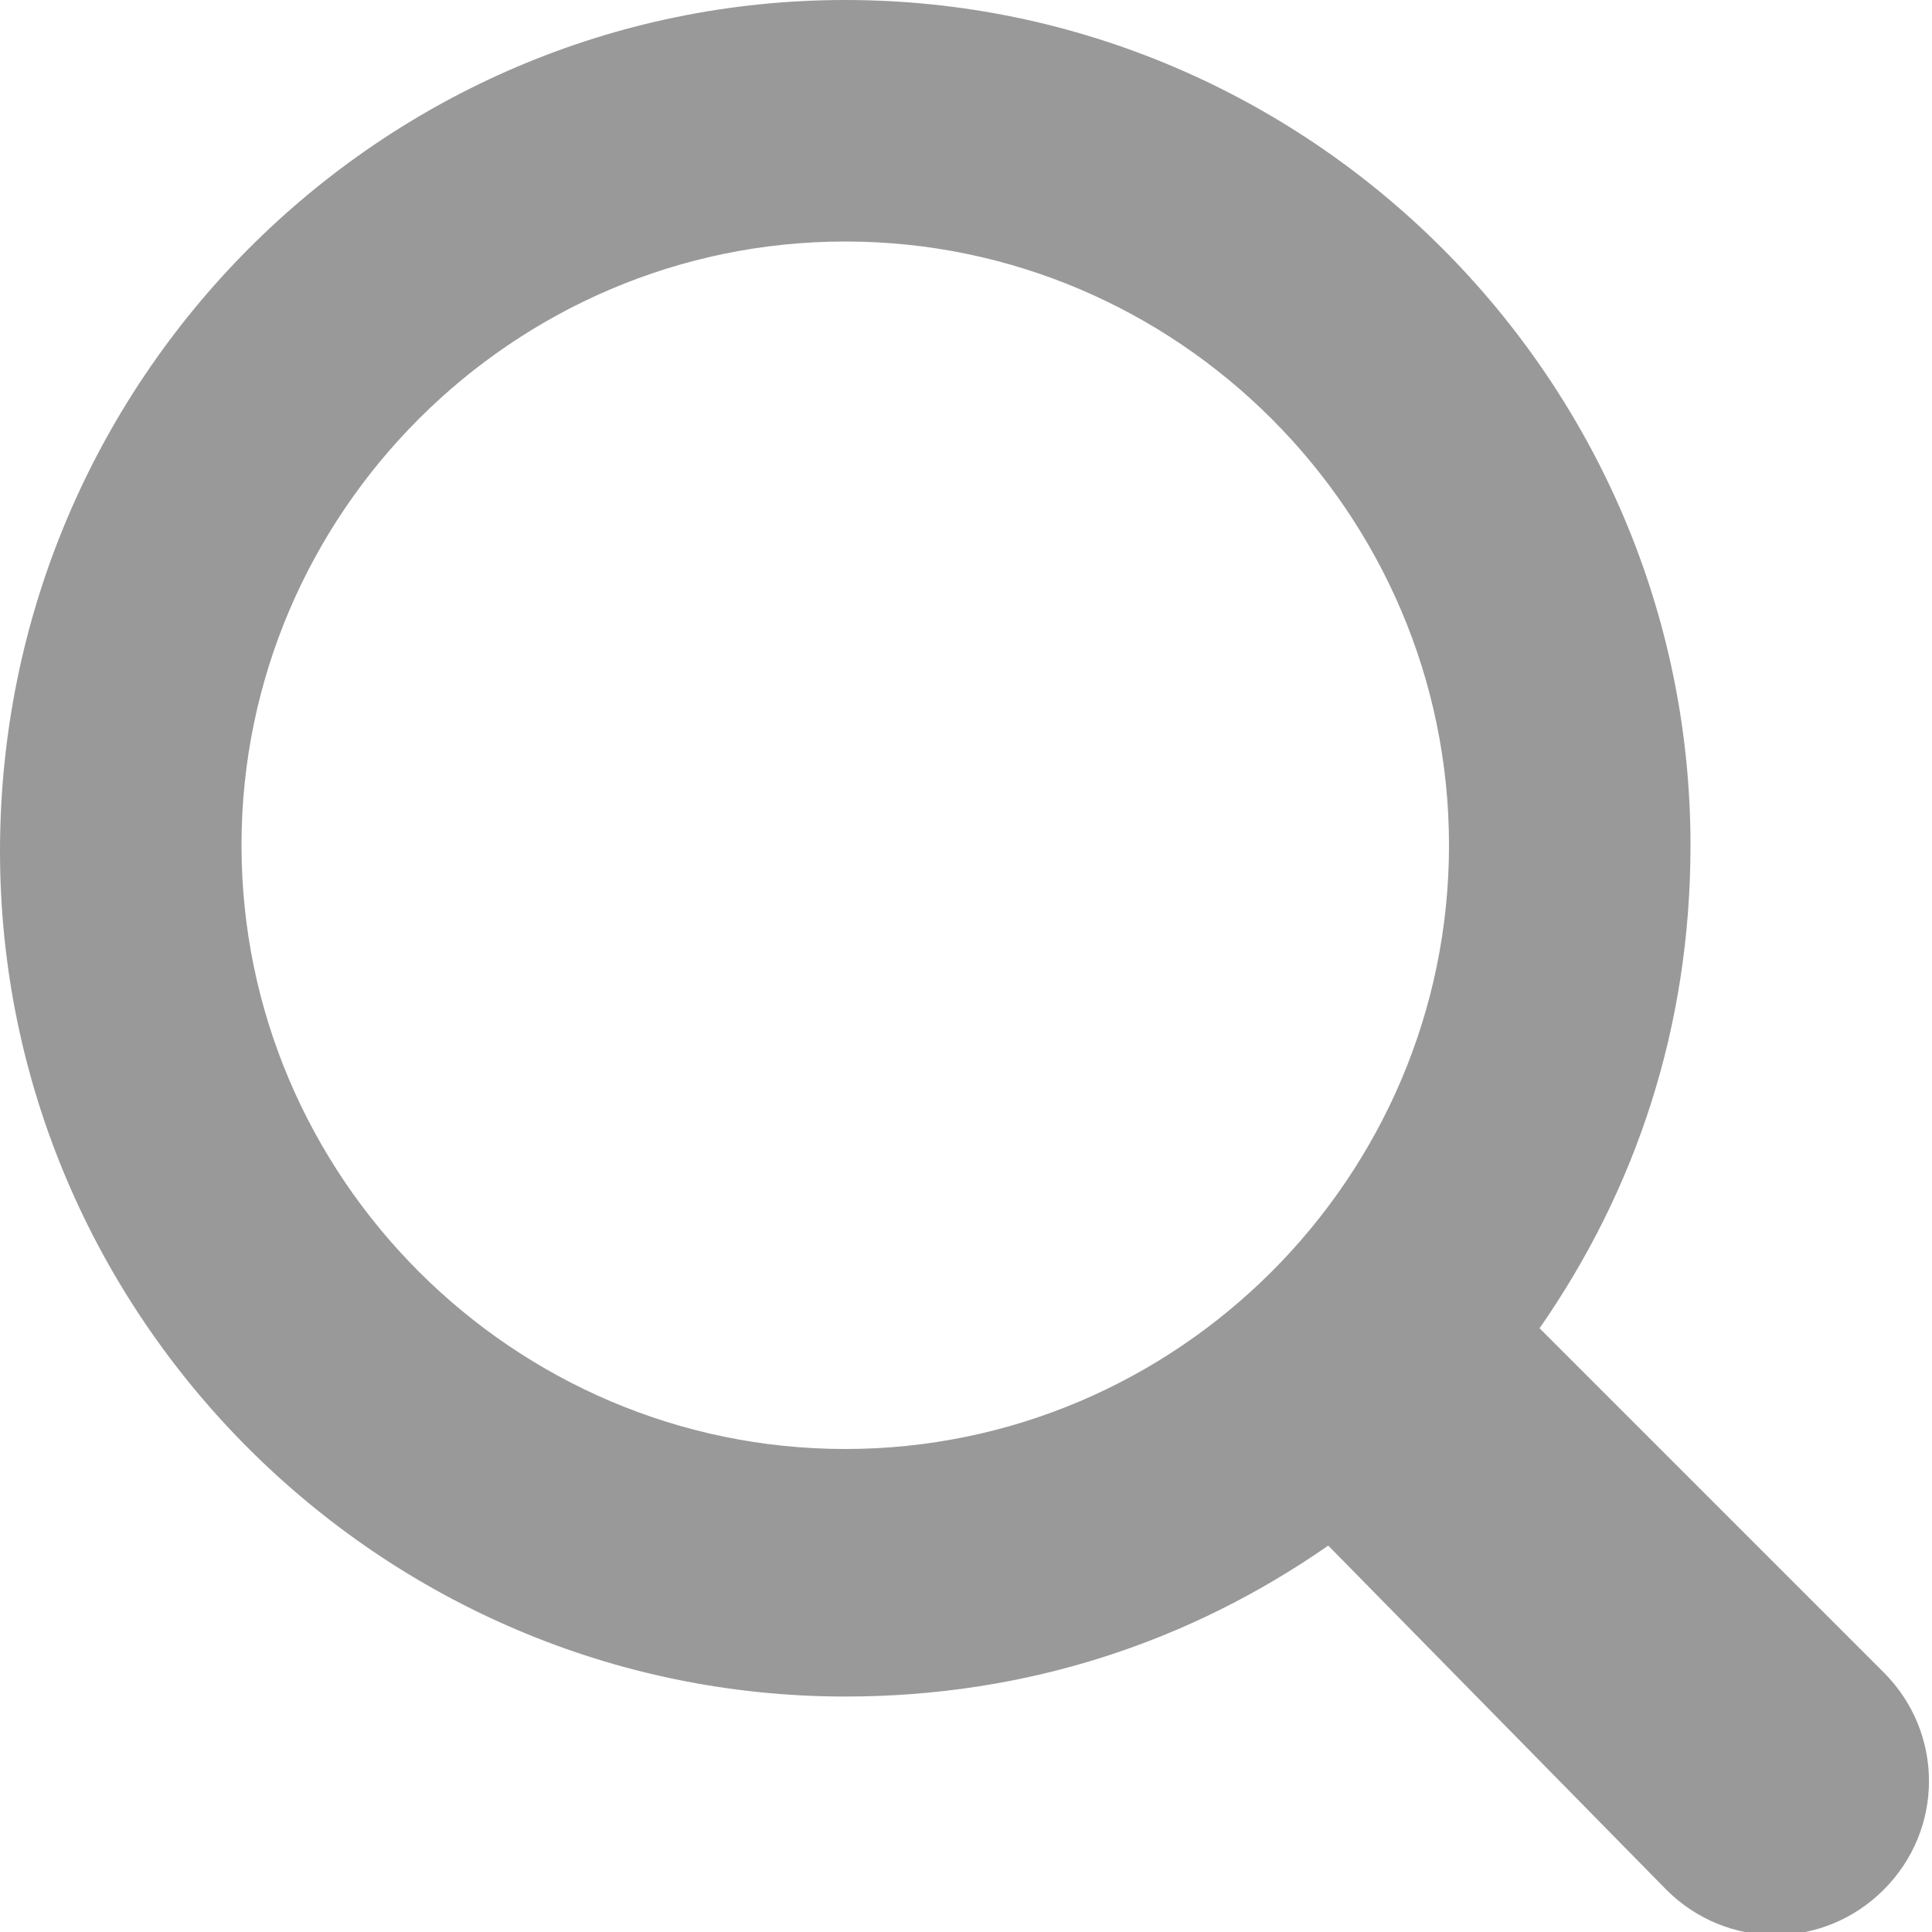
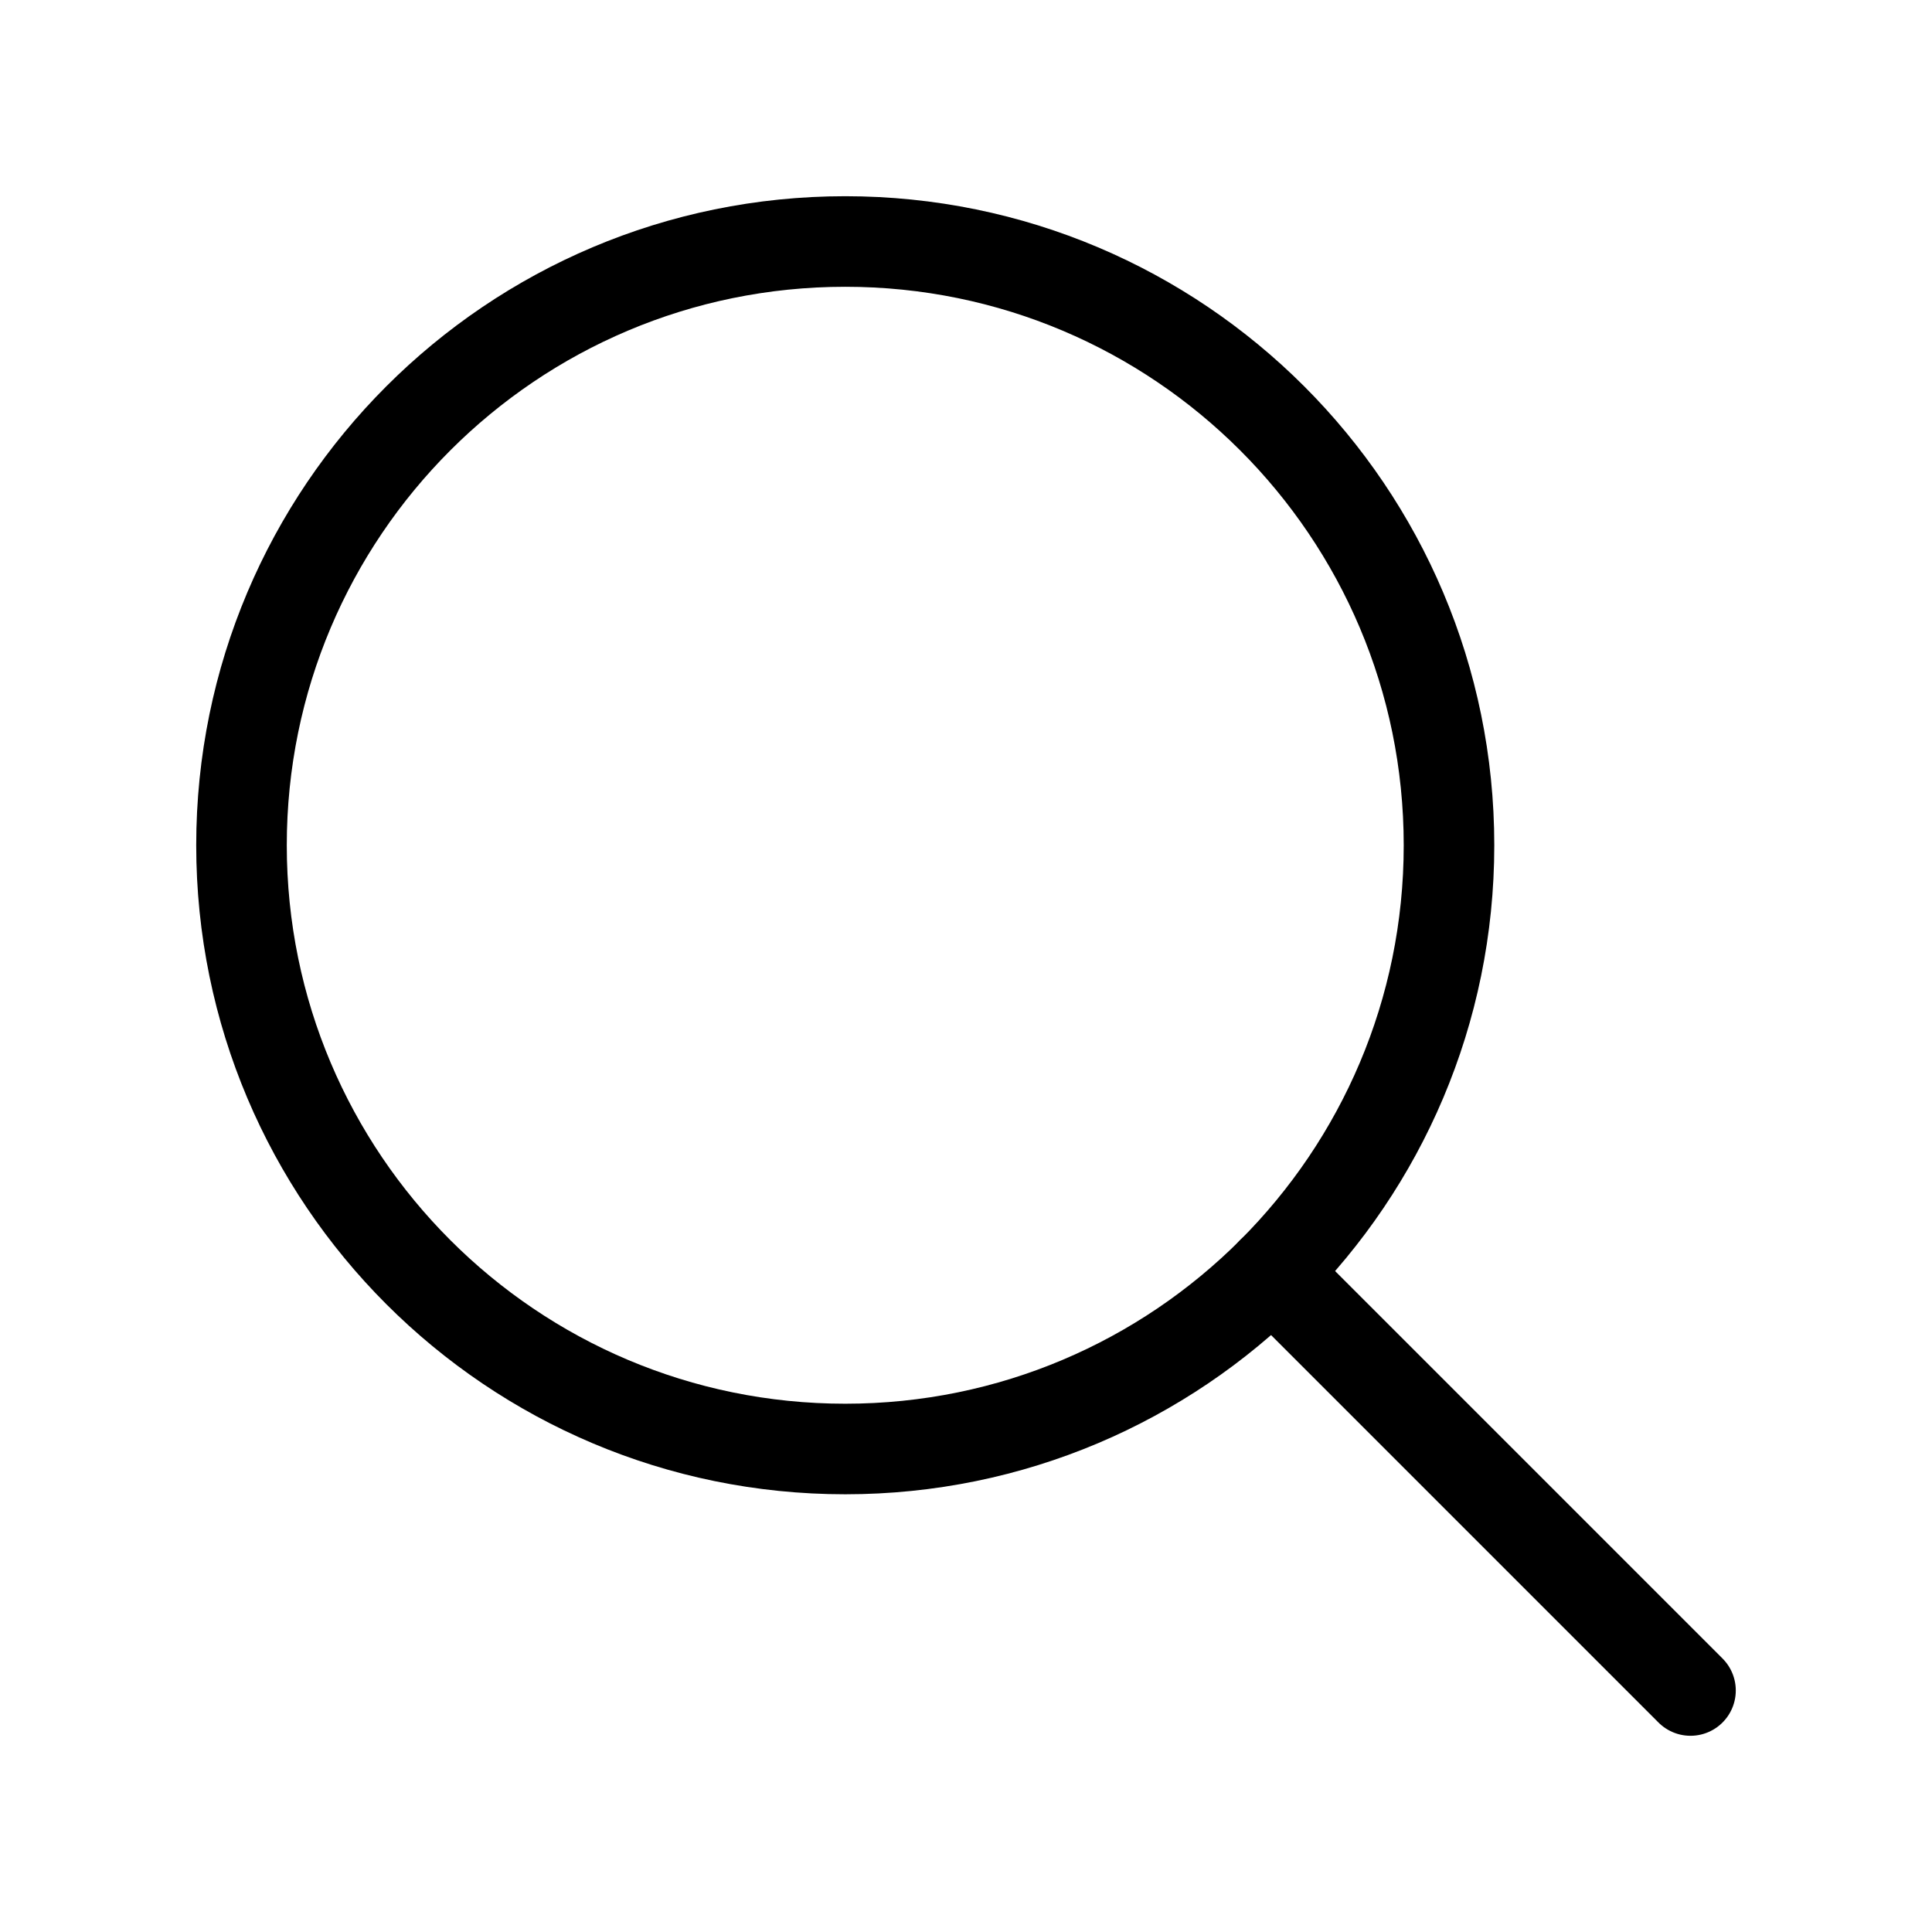
- <svg xmlns="http://www.w3.org/2000/svg" version="1.1" id="图层_1" x="0px" y="0px" viewBox="0 0 32 32" style="enable-background:new 0 0 32 32;" xml:space="preserve">
-   <style type="text/css">
- 	.st0{fill:#999999;}
- </style>
-   <g id="search">
-     <g id="形状结合">
-       <path class="st0" d="M14,0c7.7,0,14,6.3,14,14c0,3-0.9,5.7-2.5,8l5.7,5.7c1,1,1,2.6,0,3.6c-1,1-2.6,1-3.6,0L22,25.6    c-2.3,1.6-5,2.5-8,2.5c-7.7,0-14-6.3-14-14C0,6.3,6.3,0,14,0z M14,4C8.5,4,4,8.5,4,14s4.5,10,10,10s10-4.5,10-10S19.5,4,14,4z" />
-     </g>
-   </g>
+ <svg xmlns="http://www.w3.org/2000/svg" width="32" height="32" viewBox="0 0 32 32" fill="none">
+   <circle cx="14" cy="14" r="10" stroke="currentColor" stroke-width="1.5" fill="none" style="fill:none" vector-effect="non-scaling-stroke" />
+   <path d="M21.07 21.07 L28 28" stroke="currentColor" stroke-width="1.5" stroke-linecap="round" fill="none" style="fill:none" vector-effect="non-scaling-stroke" />
</svg>
